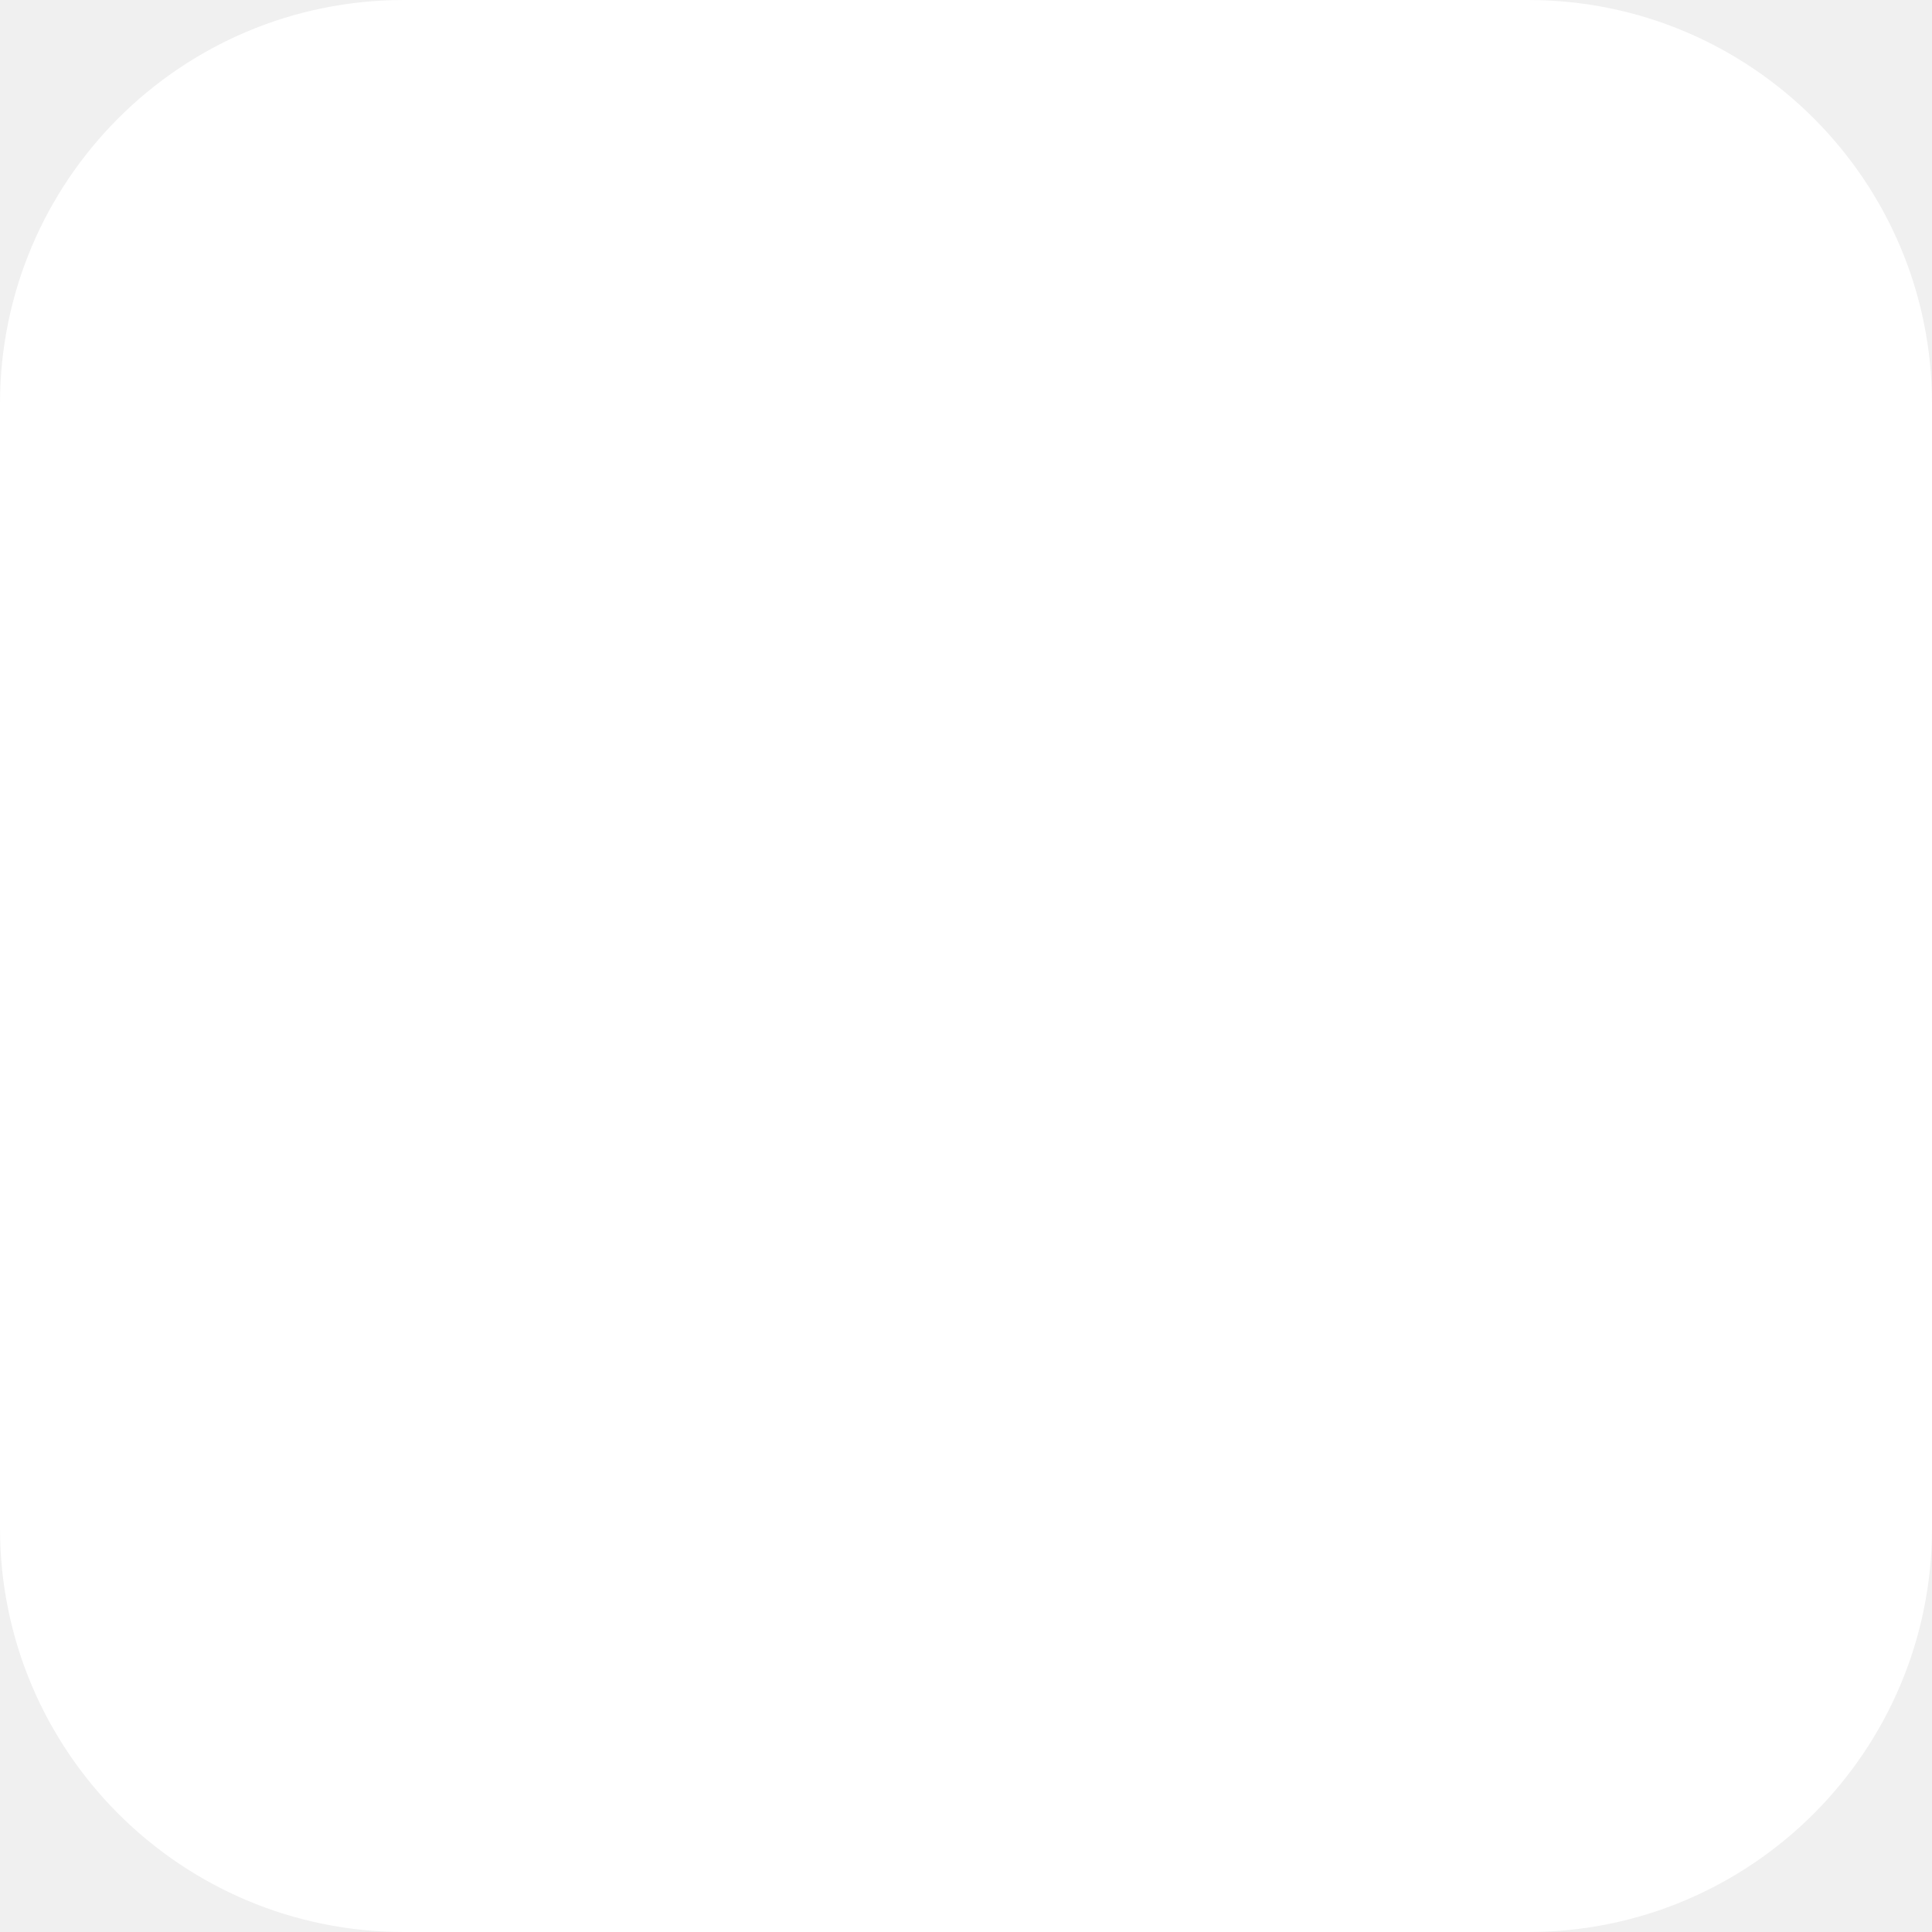
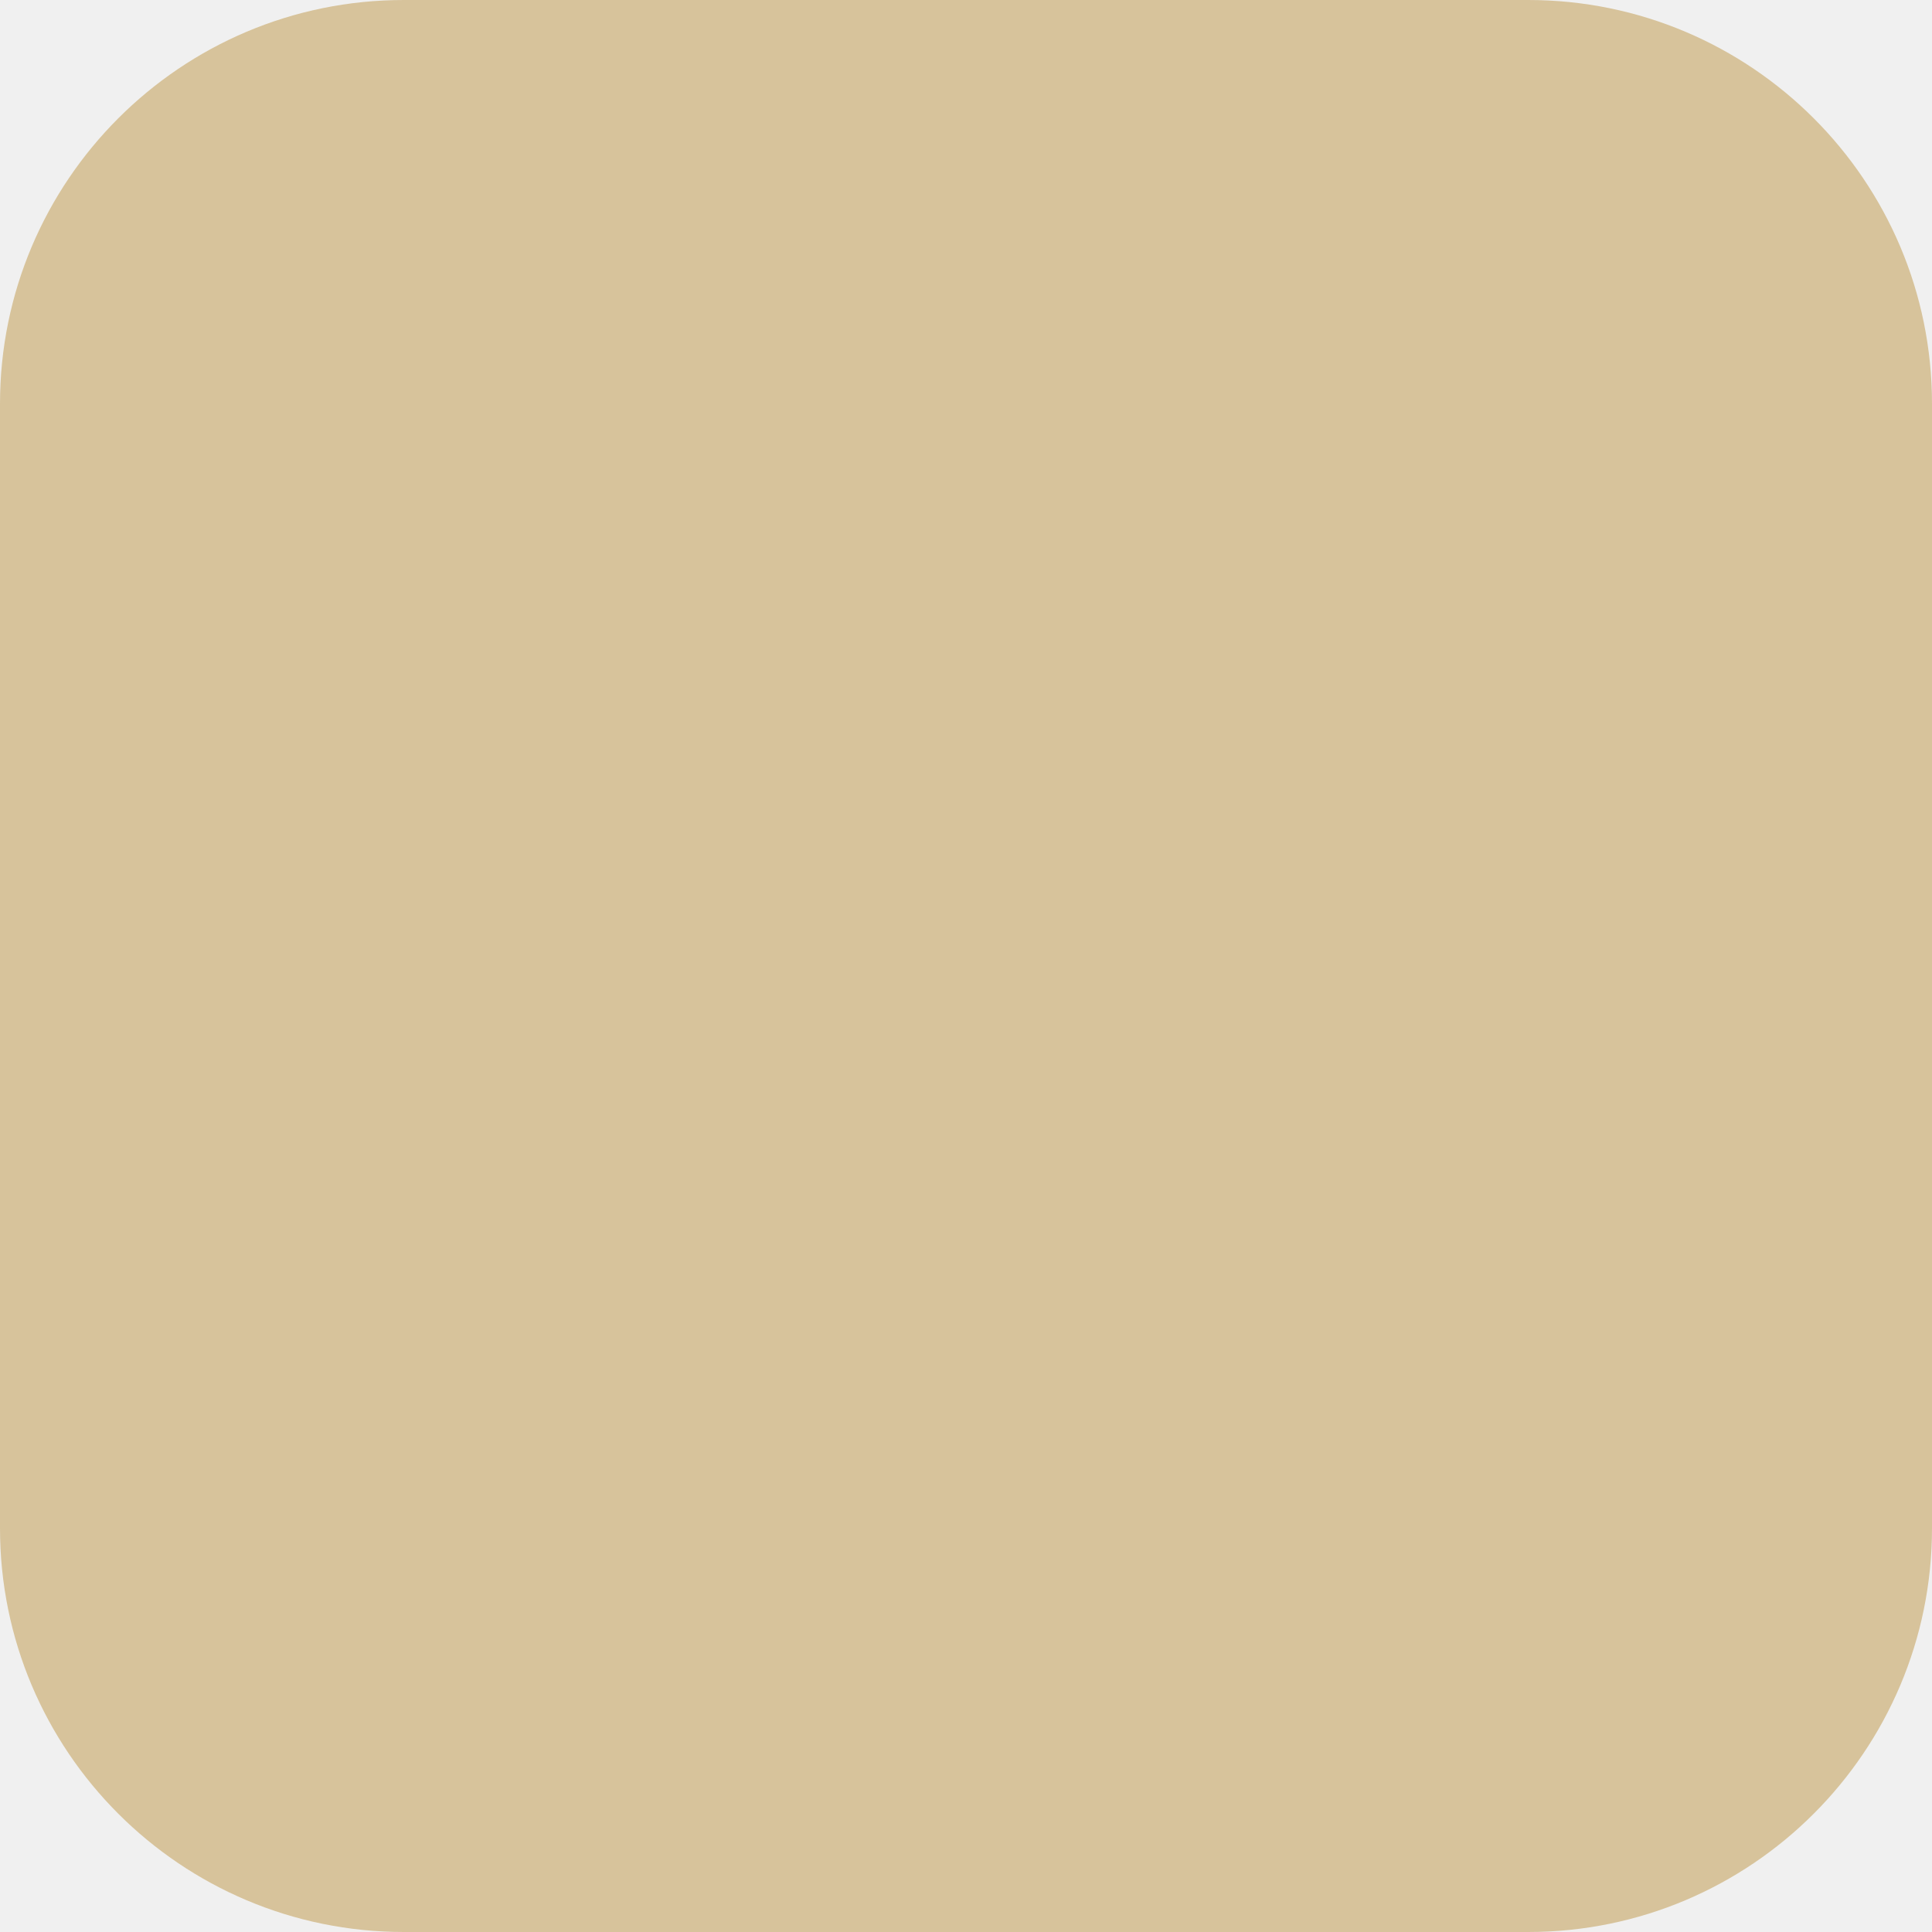
<svg xmlns="http://www.w3.org/2000/svg" width="100mm" height="100mm" viewBox="0 0 100 100" version="1.1" id="svg1">
  <defs id="defs1" />
  <g id="layer1">
-     <rect style="fill:#ffffff;stroke-width:0.429" id="rect1" width="100" height="100" x="8.8817842e-16" y="0" ry="20.902" />
+     <rect style="fill:#d7c39b;stroke-width:0.429;fill-opacity:1" id="rect1" width="100" height="100" x="8.8817842e-16" y="0" ry="20.902" />
  </g>
</svg>
